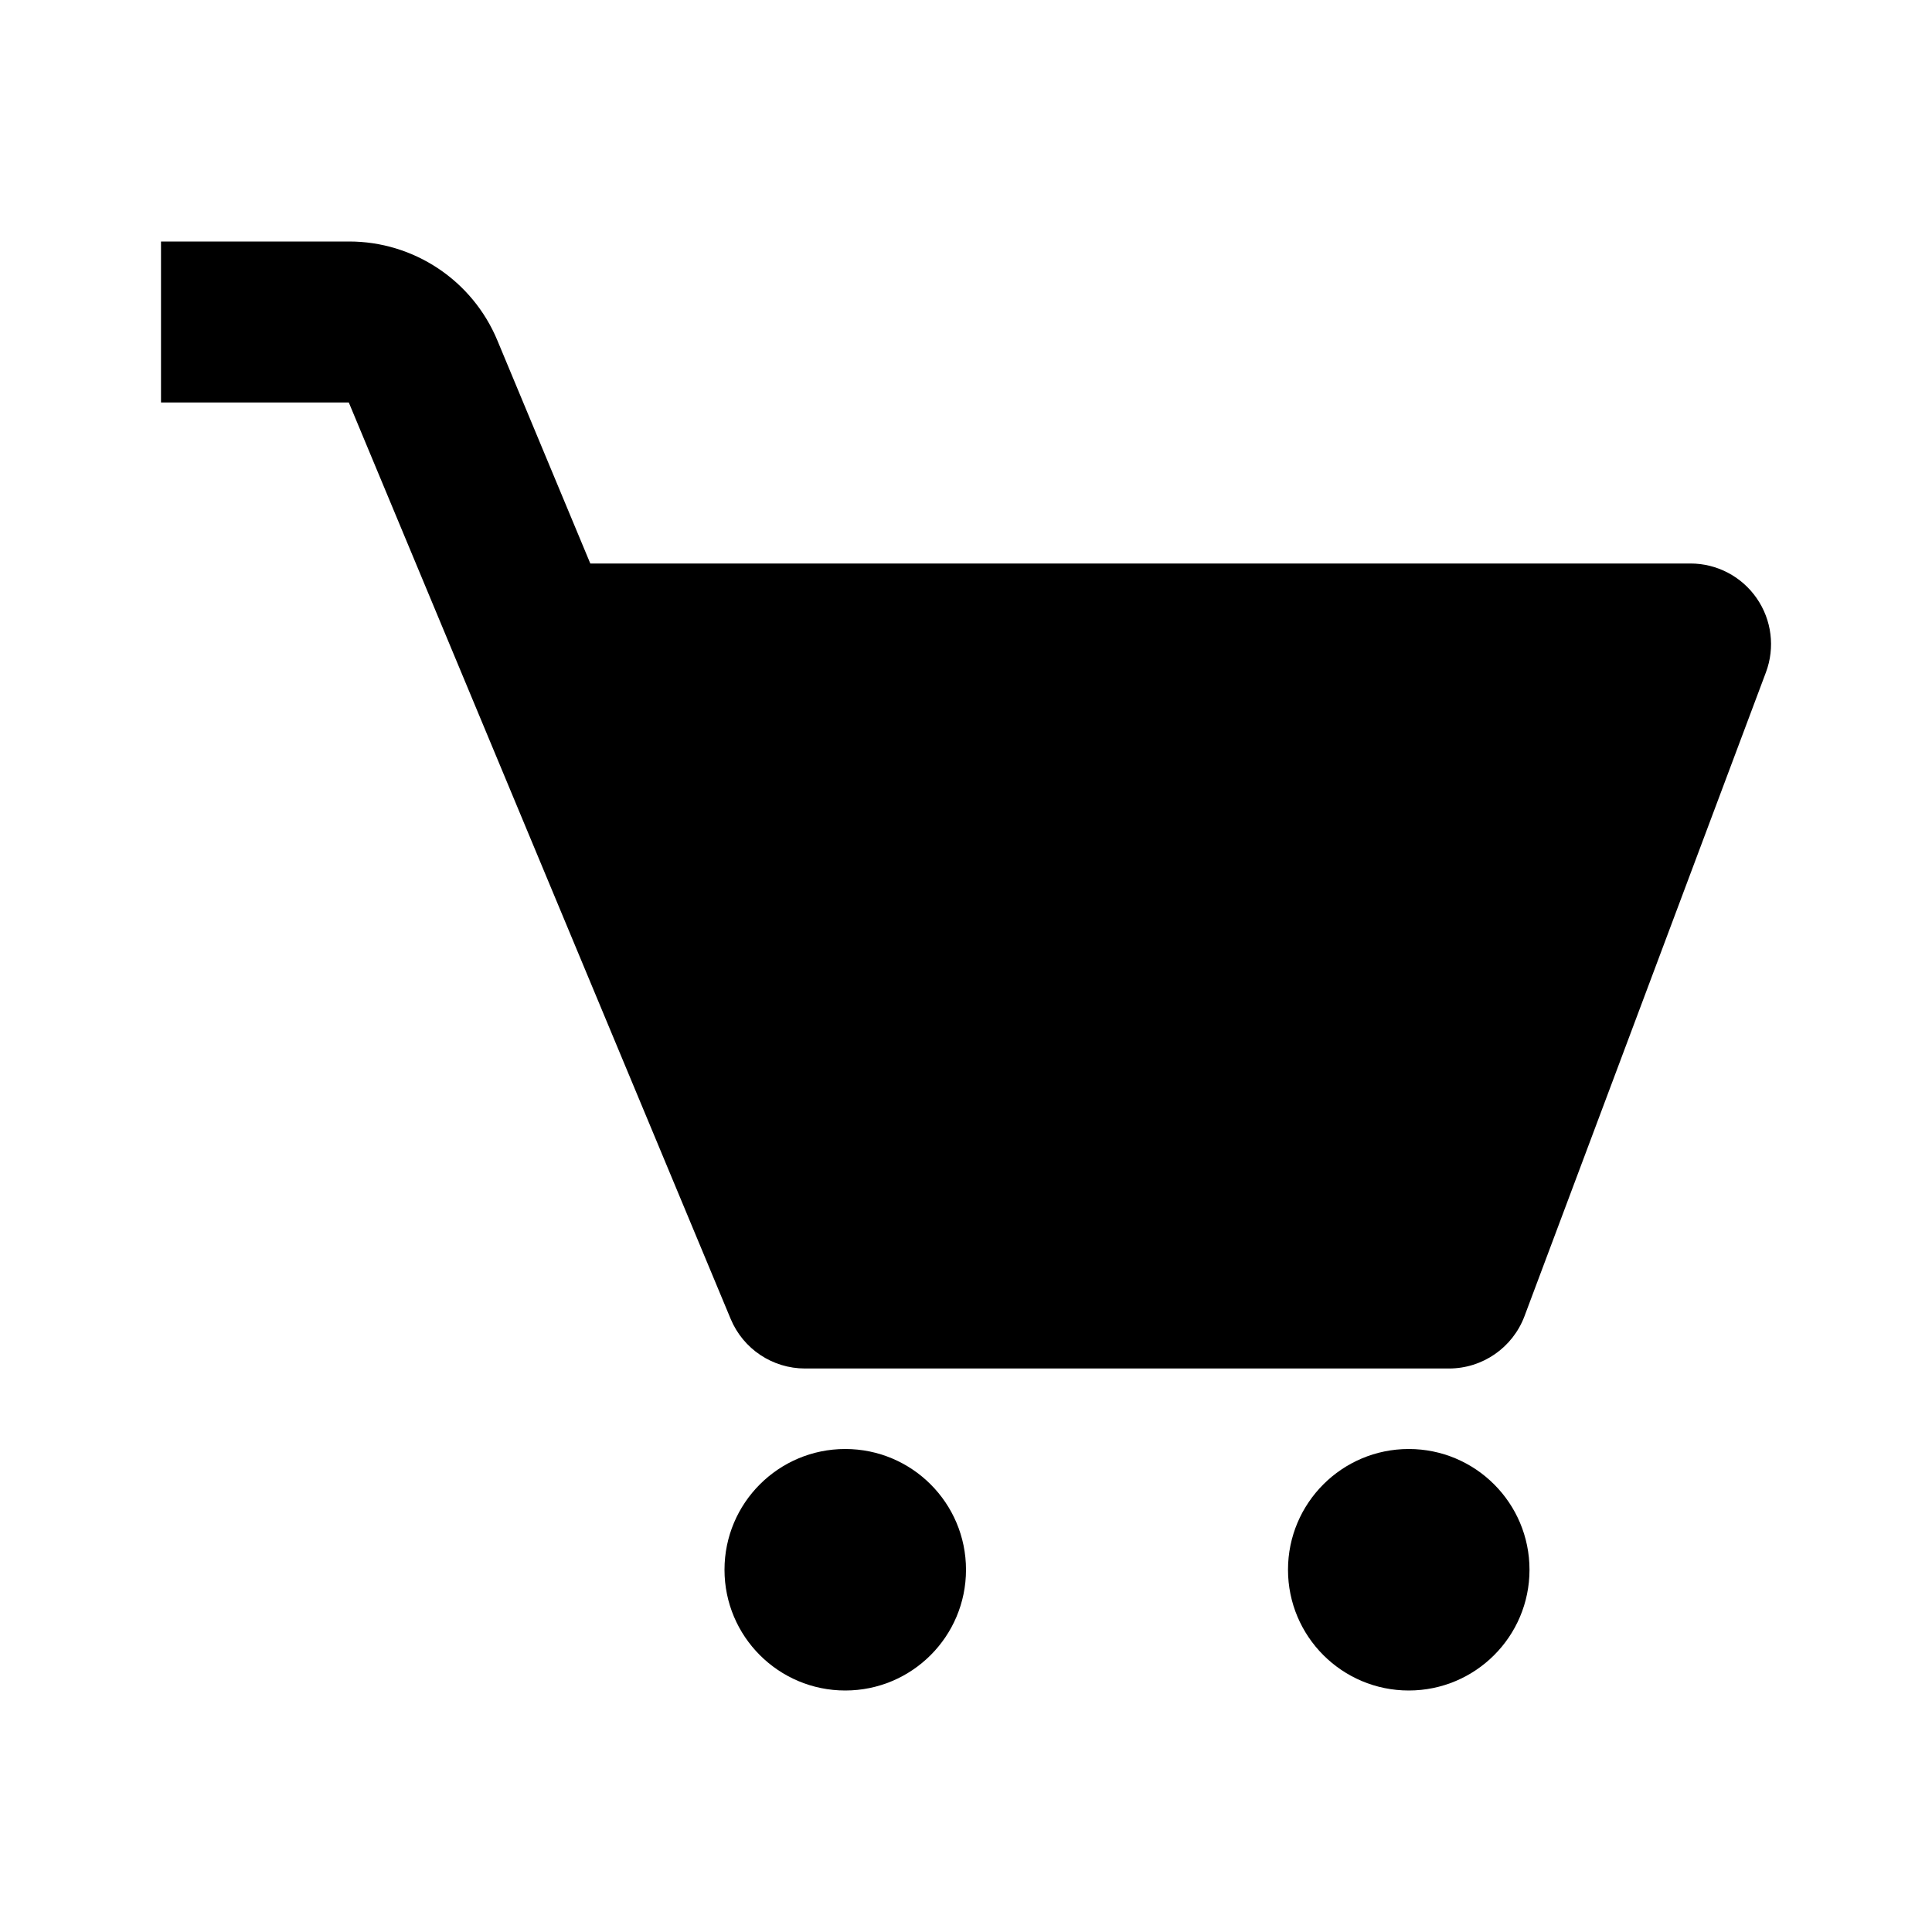
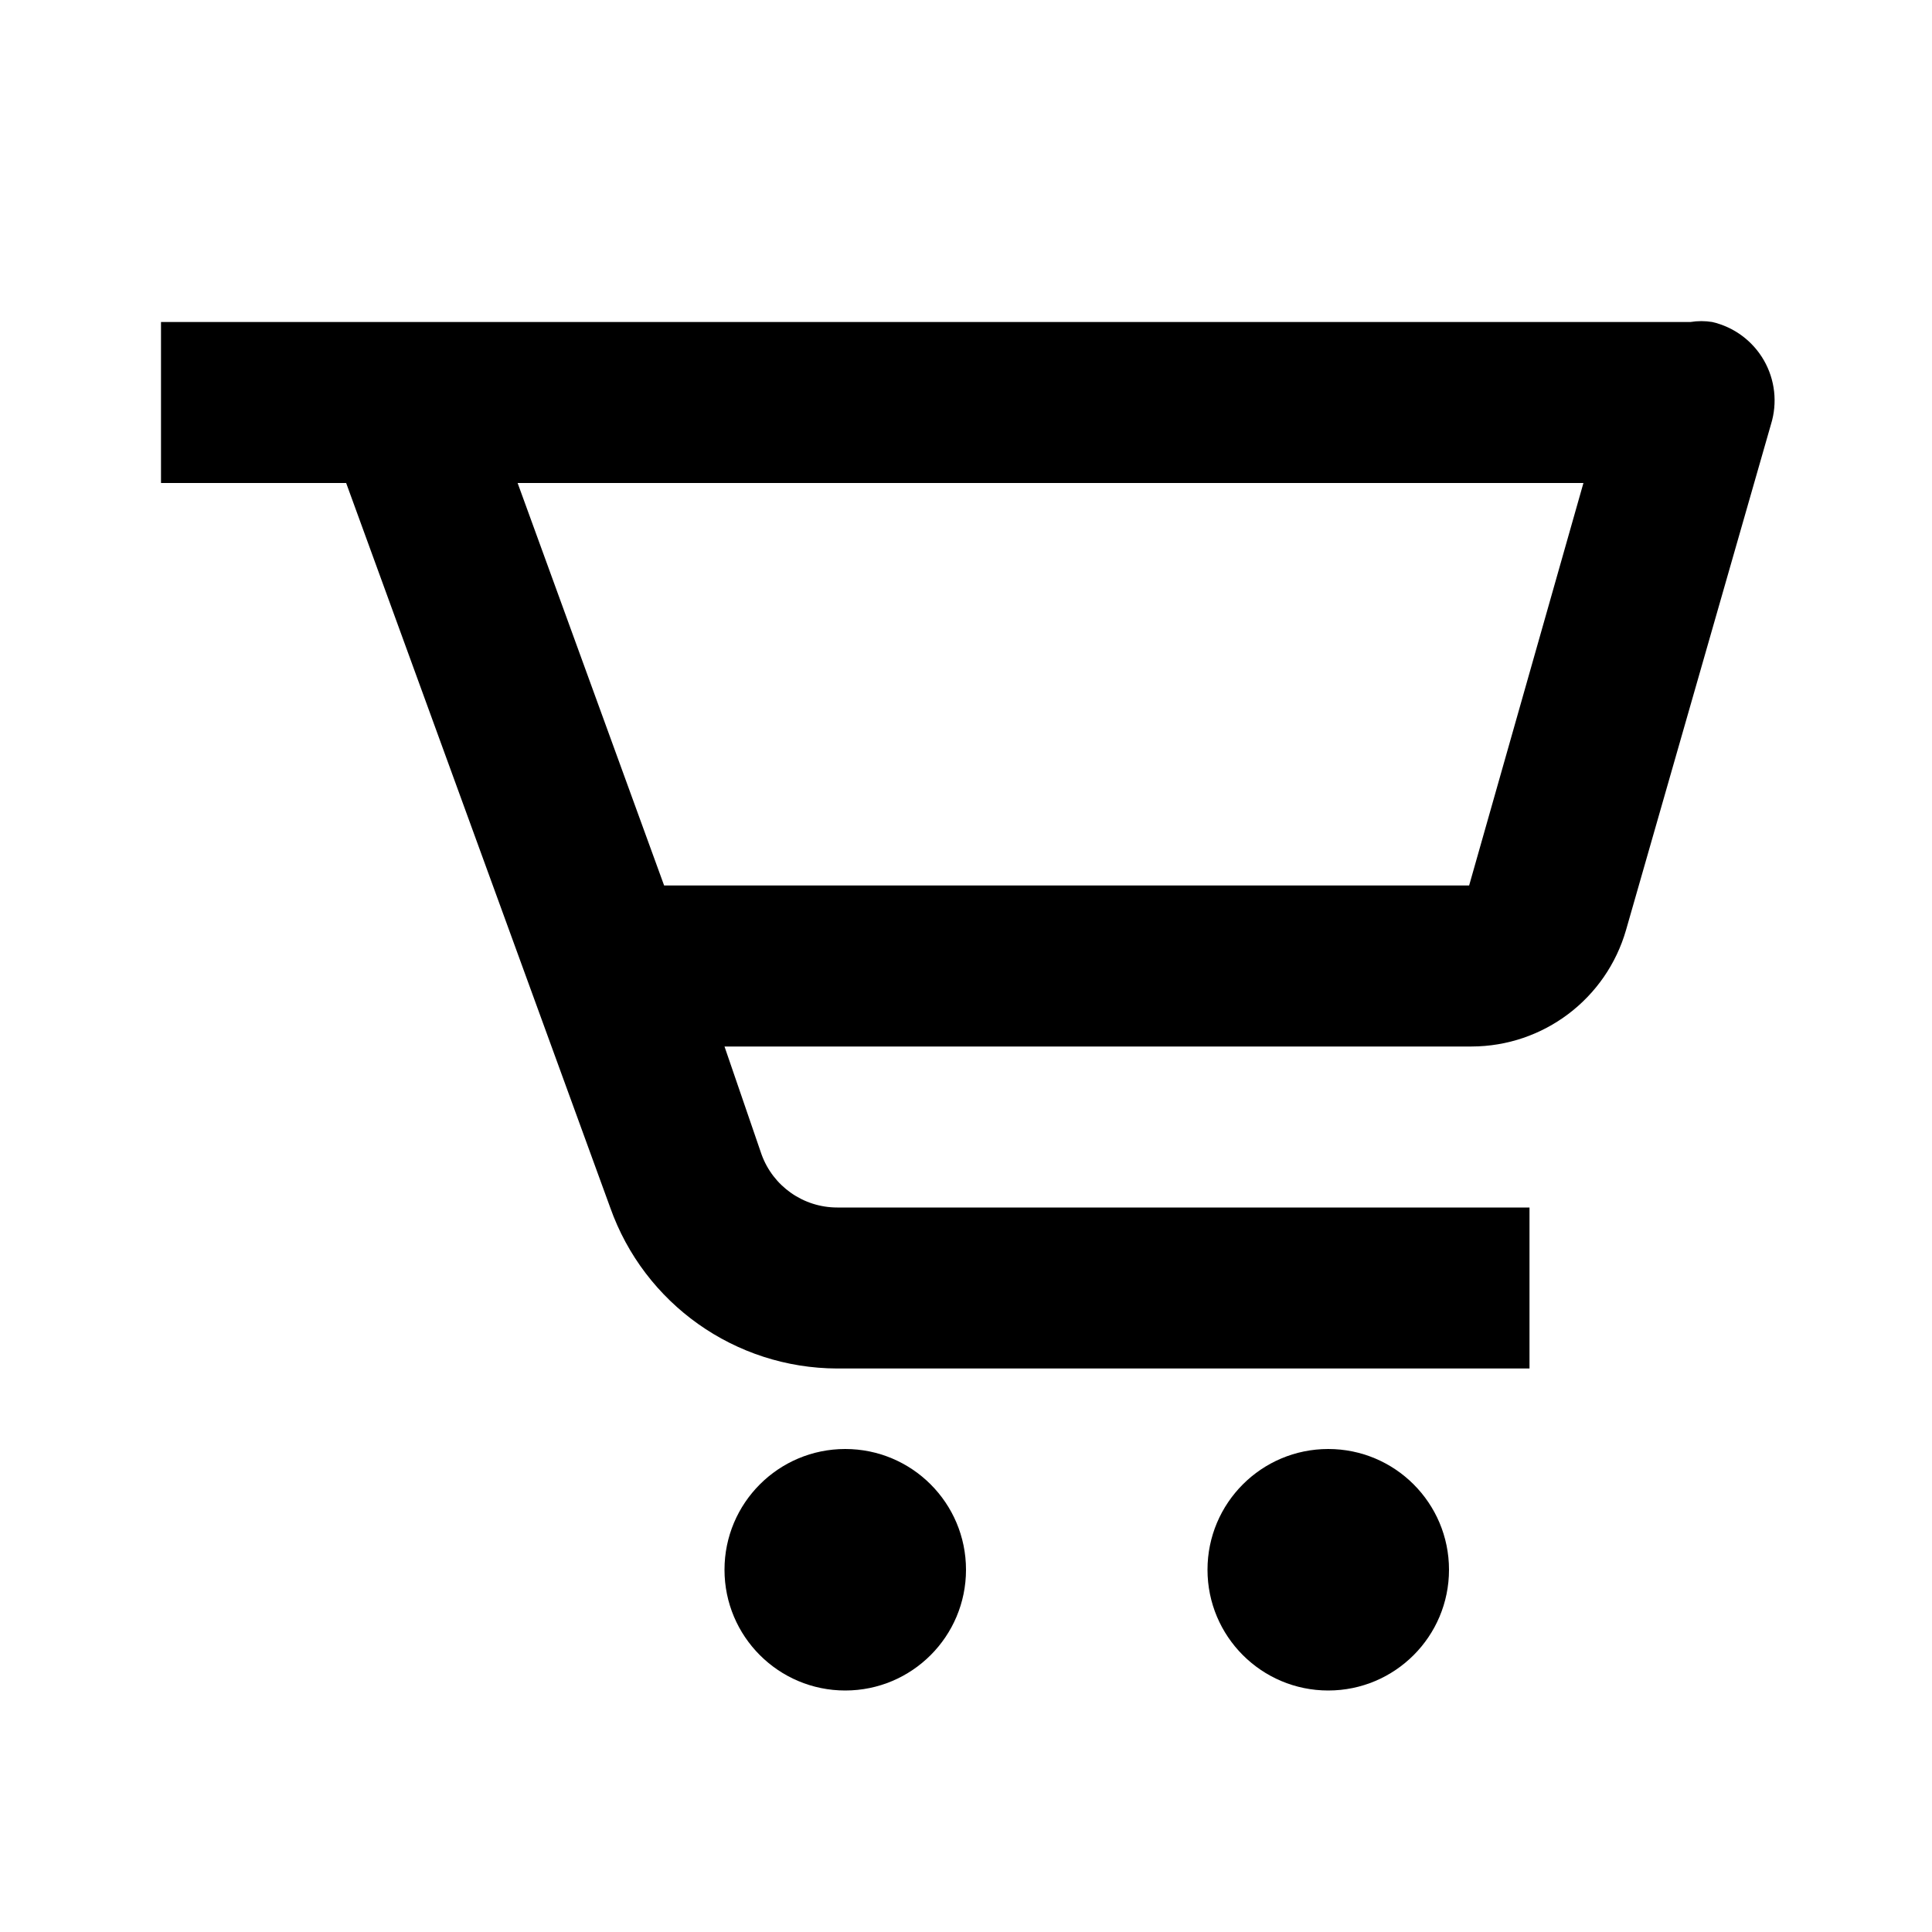
<svg xmlns="http://www.w3.org/2000/svg" width="24" height="24">
-   <path d="M21.822 7.431A1 1 0 0 0 21 7H7.333L6.179 4.23A1.994 1.994 0 0 0 4.333 3H2v2h2.333l4.744 11.385A1 1 0 0 0 10 17h8c.417 0 .79-.259.937-.648l3-8a1 1 0 0 0-.115-.921z" />
+   <path d="M21 4H2v2h2.3l3.28 9a3 3 0 0 0 2.82 2H19v-2h-8.6a1 1 0 0 1-.94-.66L9 13h9.28a2 2 0 0 0 1.92-1.45L22 5.27A1 1 0 0 0 21.27 4 .84.84 0 0 0 21 4zm-2.75 7h-10L6.43 6h13.24z" />
  <circle cx="10.5" cy="19.5" r="1.5" />
-   <circle cx="17.5" cy="19.5" r="1.5" />
+   <circle cx="16.5" cy="19.5" r="1.5" />
</svg>
